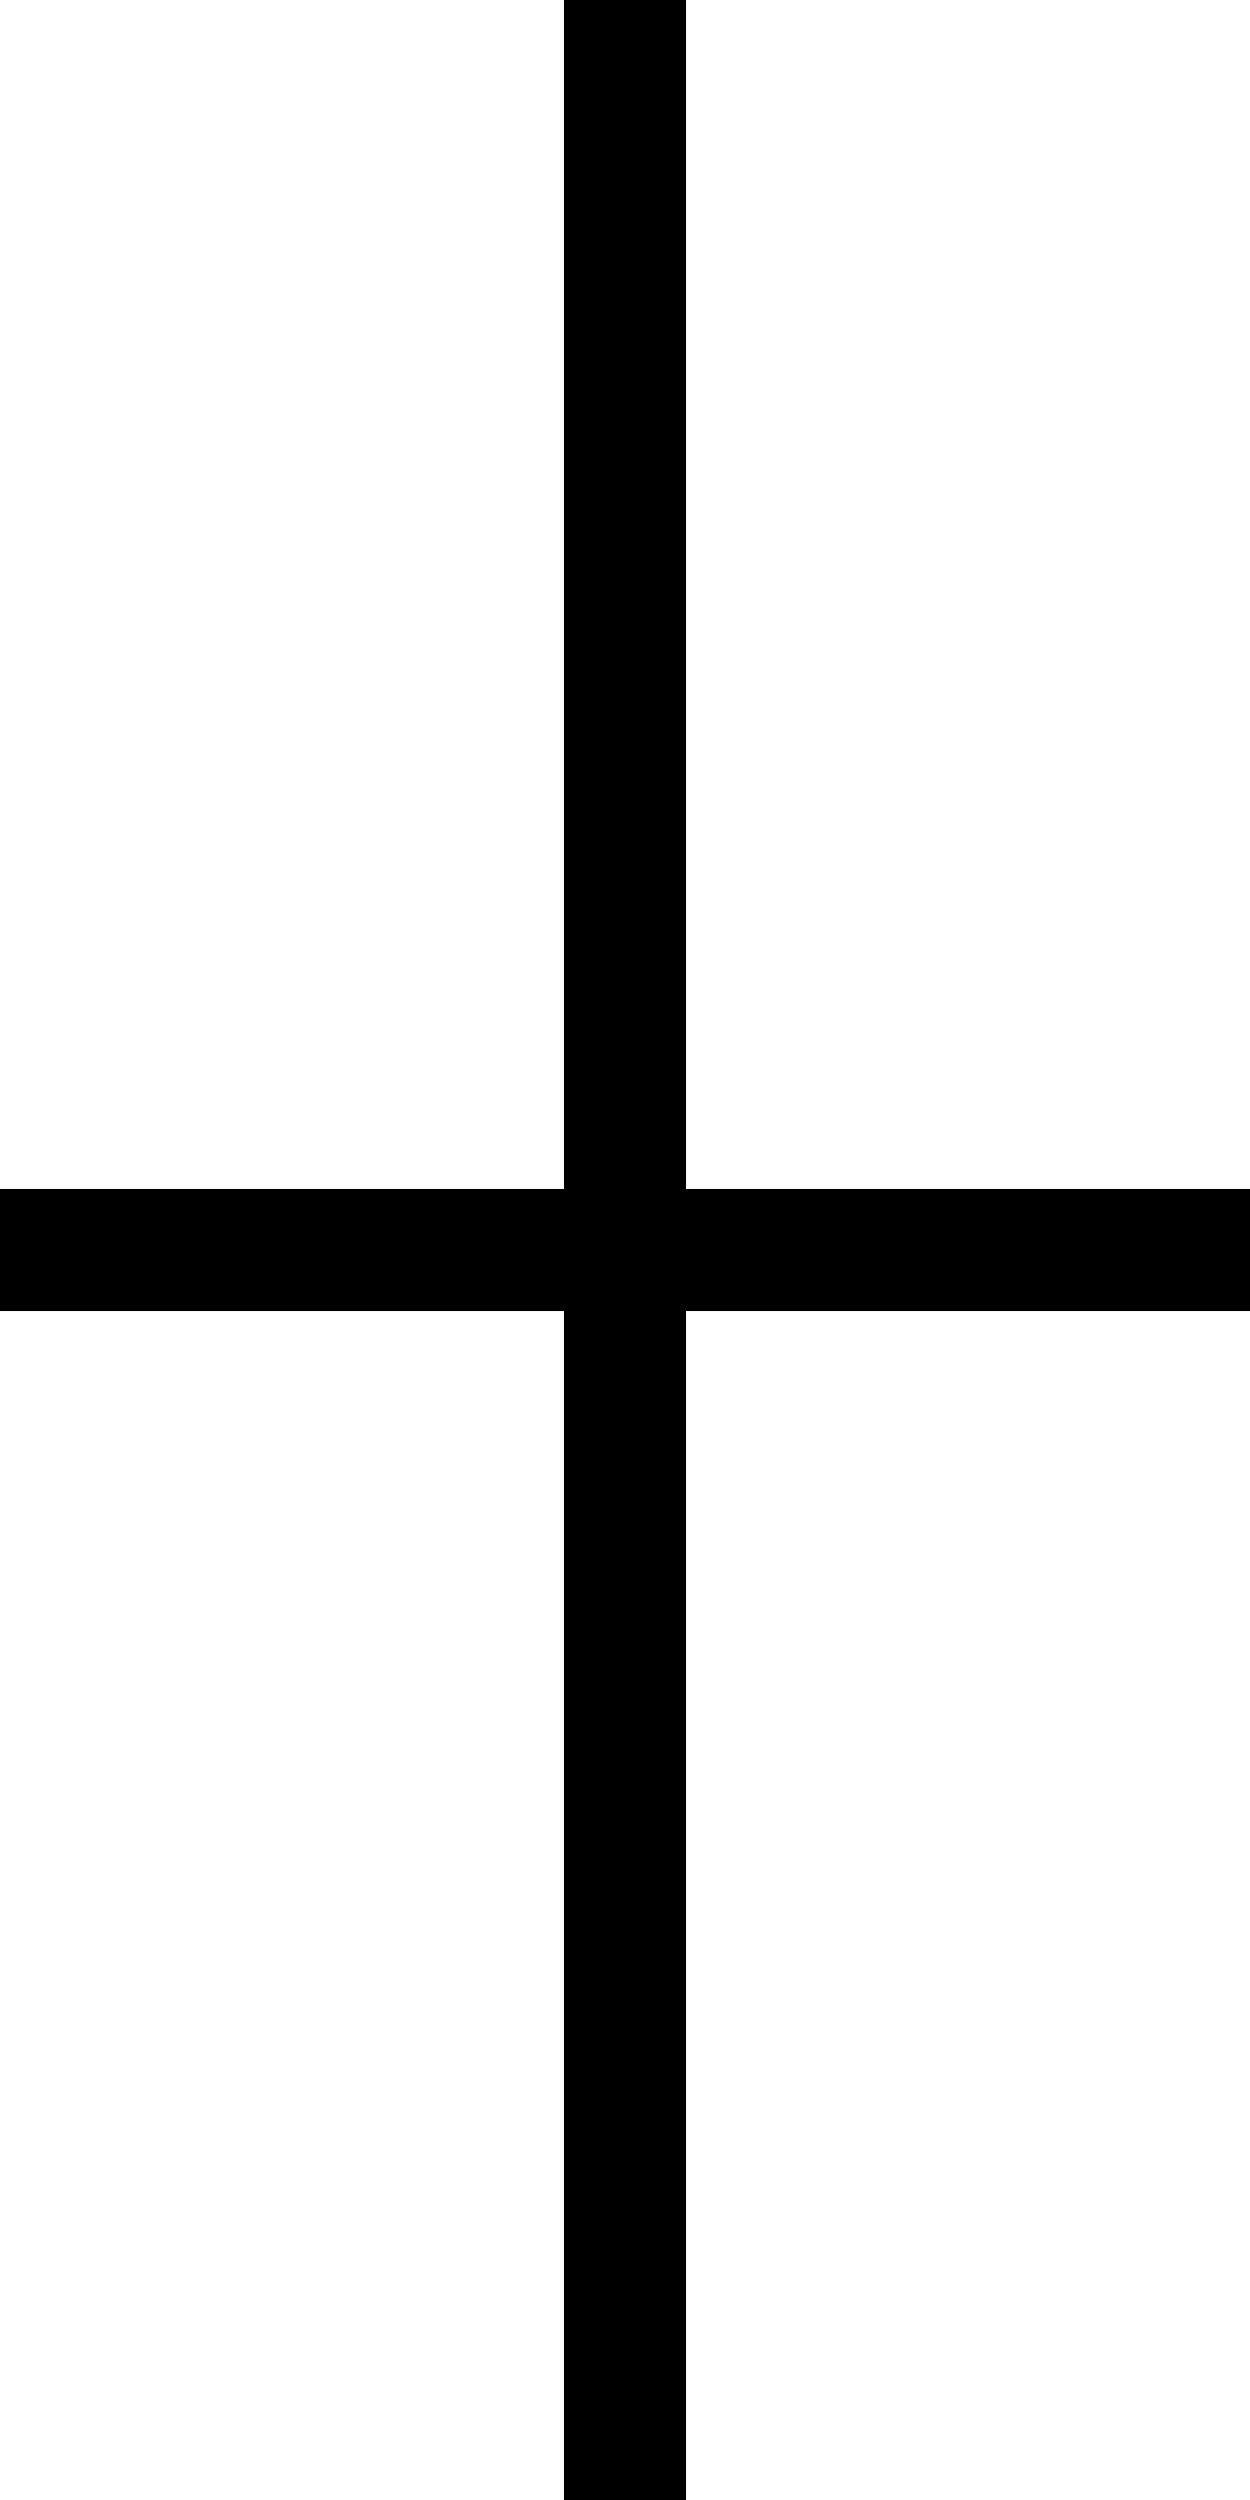
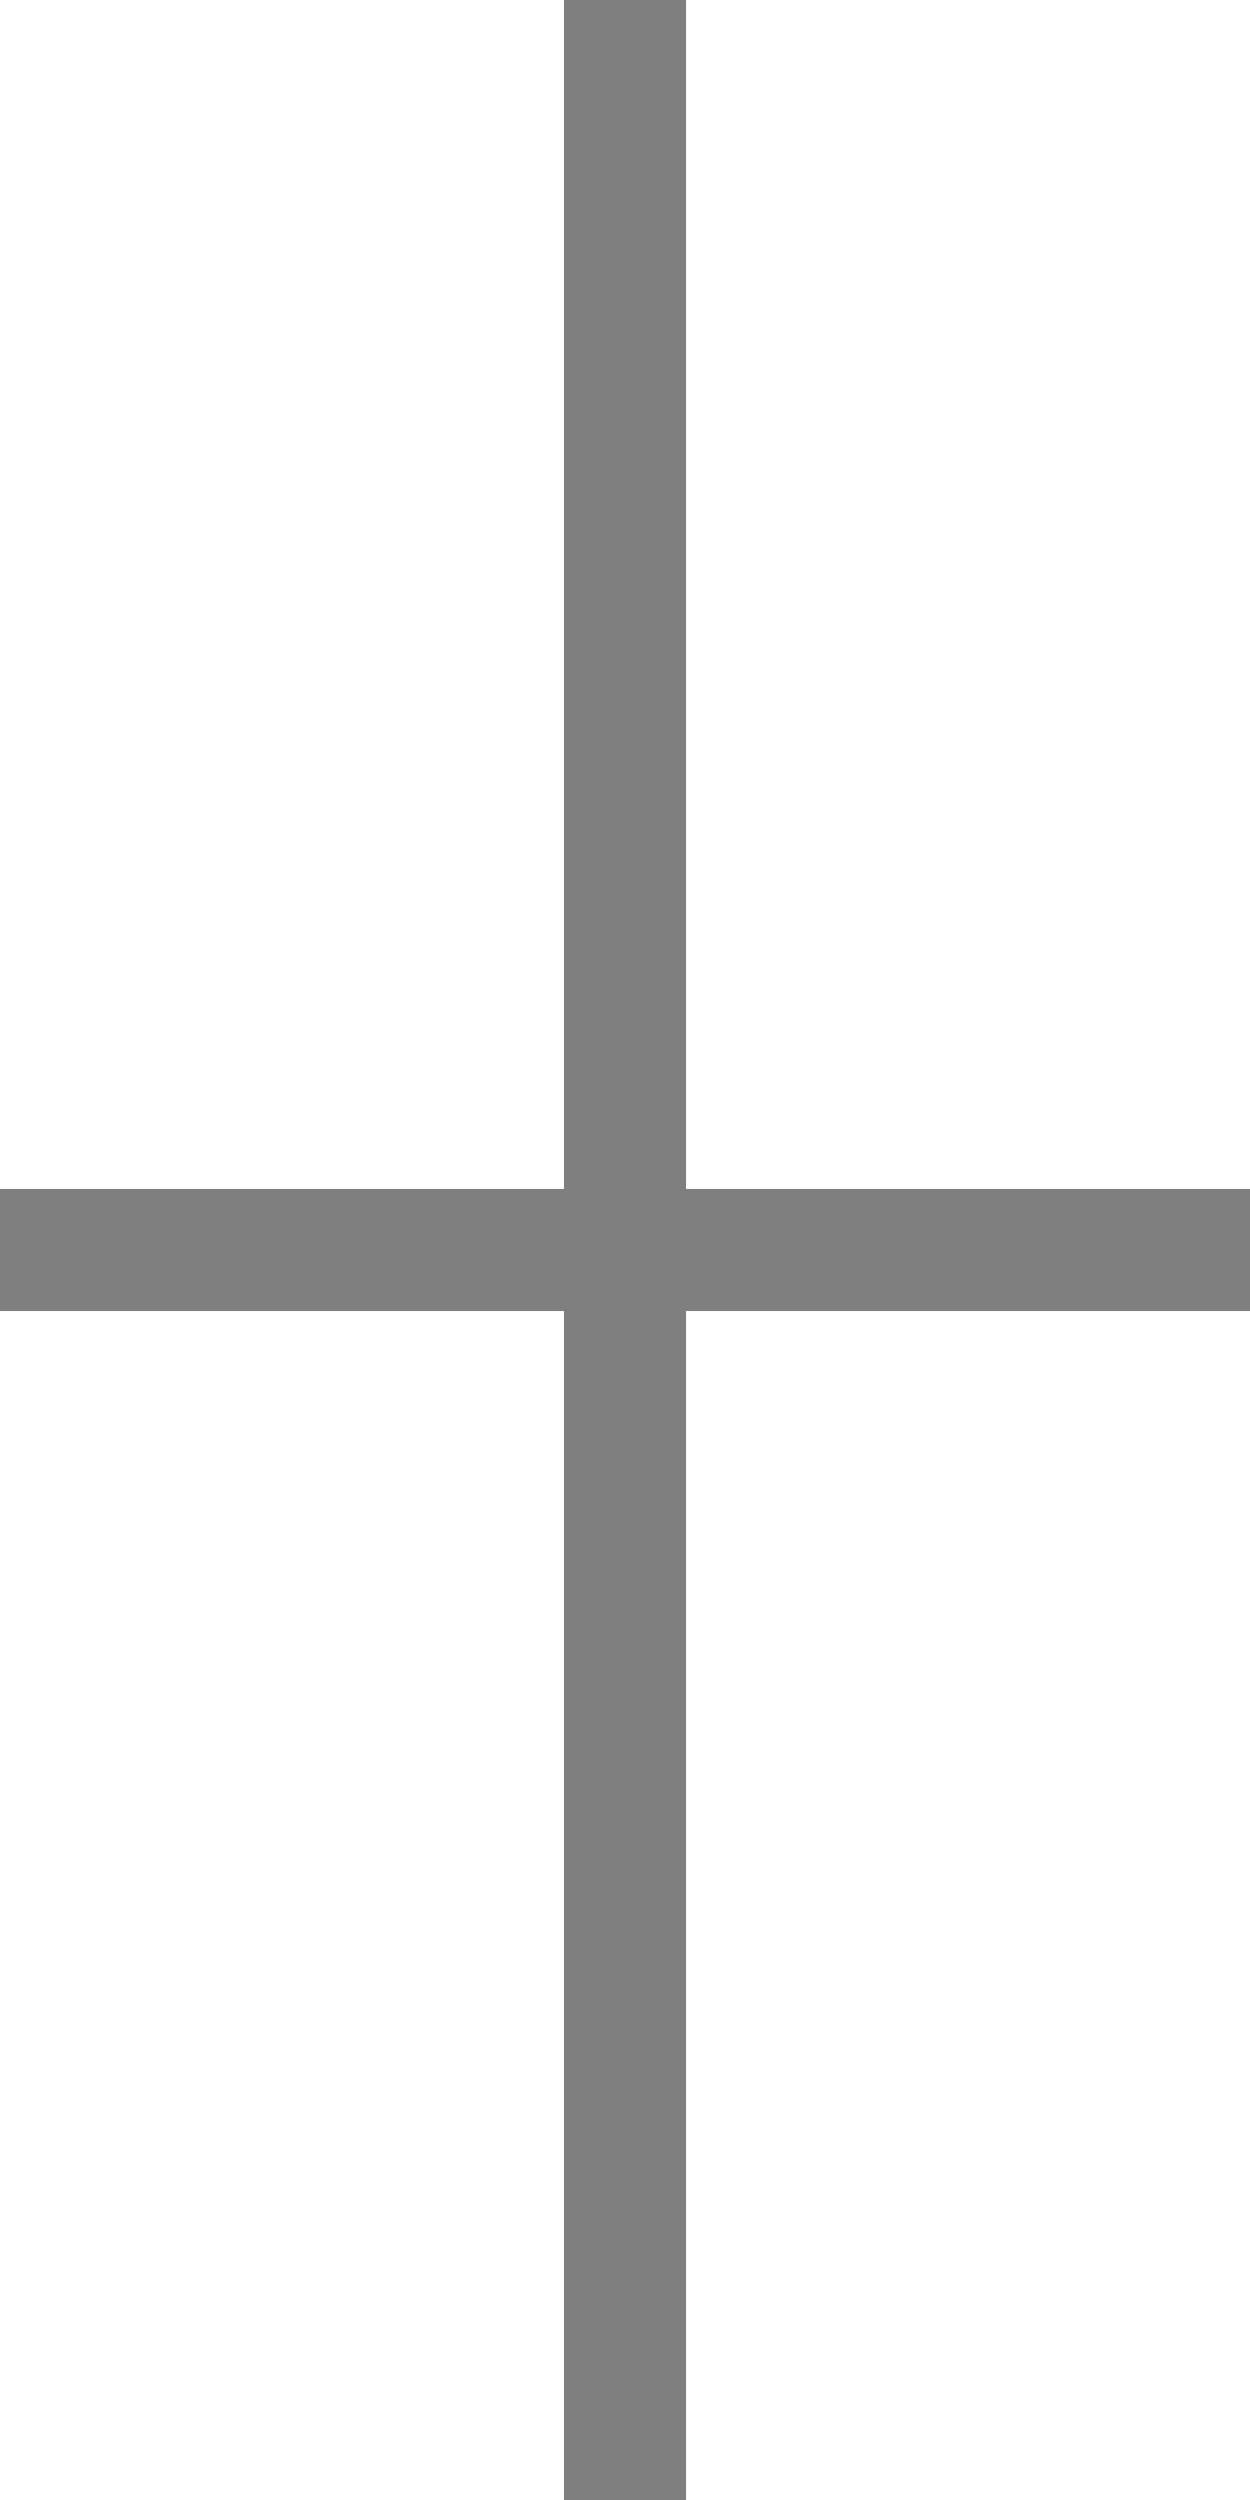
<svg xmlns="http://www.w3.org/2000/svg" width="1024" height="2048" viewBox="0 0 1024 2048" version="1.1" id="svg8">
  <defs id="defs2" />
  <g id="layer1" transform="translate(0,244.8667)">
-     <path style="color:#000000;font-style:normal;font-variant:normal;font-weight:normal;font-stretch:normal;font-size:medium;line-height:normal;font-family:sans-serif;font-variant-ligatures:normal;font-variant-position:normal;font-variant-caps:normal;font-variant-numeric:normal;font-variant-alternates:normal;font-feature-settings:normal;text-indent:0;text-align:start;text-decoration:none;text-decoration-line:none;text-decoration-style:solid;text-decoration-color:#000000;letter-spacing:normal;word-spacing:normal;text-transform:none;writing-mode:lr-tb;direction:ltr;text-orientation:mixed;dominant-baseline:auto;baseline-shift:baseline;text-anchor:start;white-space:normal;shape-padding:0;clip-rule:nonzero;display:inline;overflow:visible;visibility:visible;opacity:1;isolation:auto;mix-blend-mode:normal;color-interpolation:sRGB;color-interpolation-filters:linearRGB;solid-color:#000000;solid-opacity:1;vector-effect:none;fill:#000000;fill-opacity:1;fill-rule:nonzero;stroke:none;stroke-width:100;stroke-linecap:butt;stroke-linejoin:miter;stroke-miterlimit:4;stroke-dasharray:none;stroke-dashoffset:0;stroke-opacity:1;color-rendering:auto;image-rendering:auto;shape-rendering:auto;text-rendering:auto;enable-background:accumulate" d="M 462 -20 L 462 974 L -20 974 L -20 1074 L 462 1074 L 462 2068 L 562 2068 L 562 1074 L 1044 1074 L 1044 974 L 562 974 L 562 -20 L 462 -20 z " transform="translate(0,-244.8667)" id="path1066" />
+     <path style="color:#000000;font-style:normal;font-variant:normal;font-weight:normal;font-stretch:normal;font-size:medium;line-height:normal;font-family:sans-serif;font-variant-ligatures:normal;font-variant-position:normal;font-variant-caps:normal;font-variant-numeric:normal;font-variant-alternates:normal;font-feature-settings:normal;text-indent:0;text-align:start;text-decoration:none;text-decoration-line:none;text-decoration-style:solid;text-decoration-color:#000000;letter-spacing:normal;word-spacing:normal;text-transform:none;writing-mode:lr-tb;direction:ltr;text-orientation:mixed;dominant-baseline:auto;baseline-shift:baseline;text-anchor:start;white-space:normal;shape-padding:0;clip-rule:nonzero;display:inline;overflow:visible;visibility:visible;opacity:1;isolation:auto;mix-blend-mode:normal;color-interpolation:sRGB;color-interpolation-filters:linearRGB;solid-color:#000000;solid-opacity:1;vector-effect:none;fill:#000000;fill-opacity:0.502;fill-rule:nonzero;stroke:none;stroke-width:100;stroke-linecap:butt;stroke-linejoin:miter;stroke-miterlimit:4;stroke-dasharray:none;stroke-dashoffset:0;stroke-opacity:1;color-rendering:auto;image-rendering:auto;shape-rendering:auto;text-rendering:auto;enable-background:accumulate" d="M 462,0 V 974 H 0 v 100 h 462 v 974 h 100 v -974 h 462 V 974 H 562 V 0 Z" transform="translate(0,-244.8667)" id="path1066" />
  </g>
</svg>
